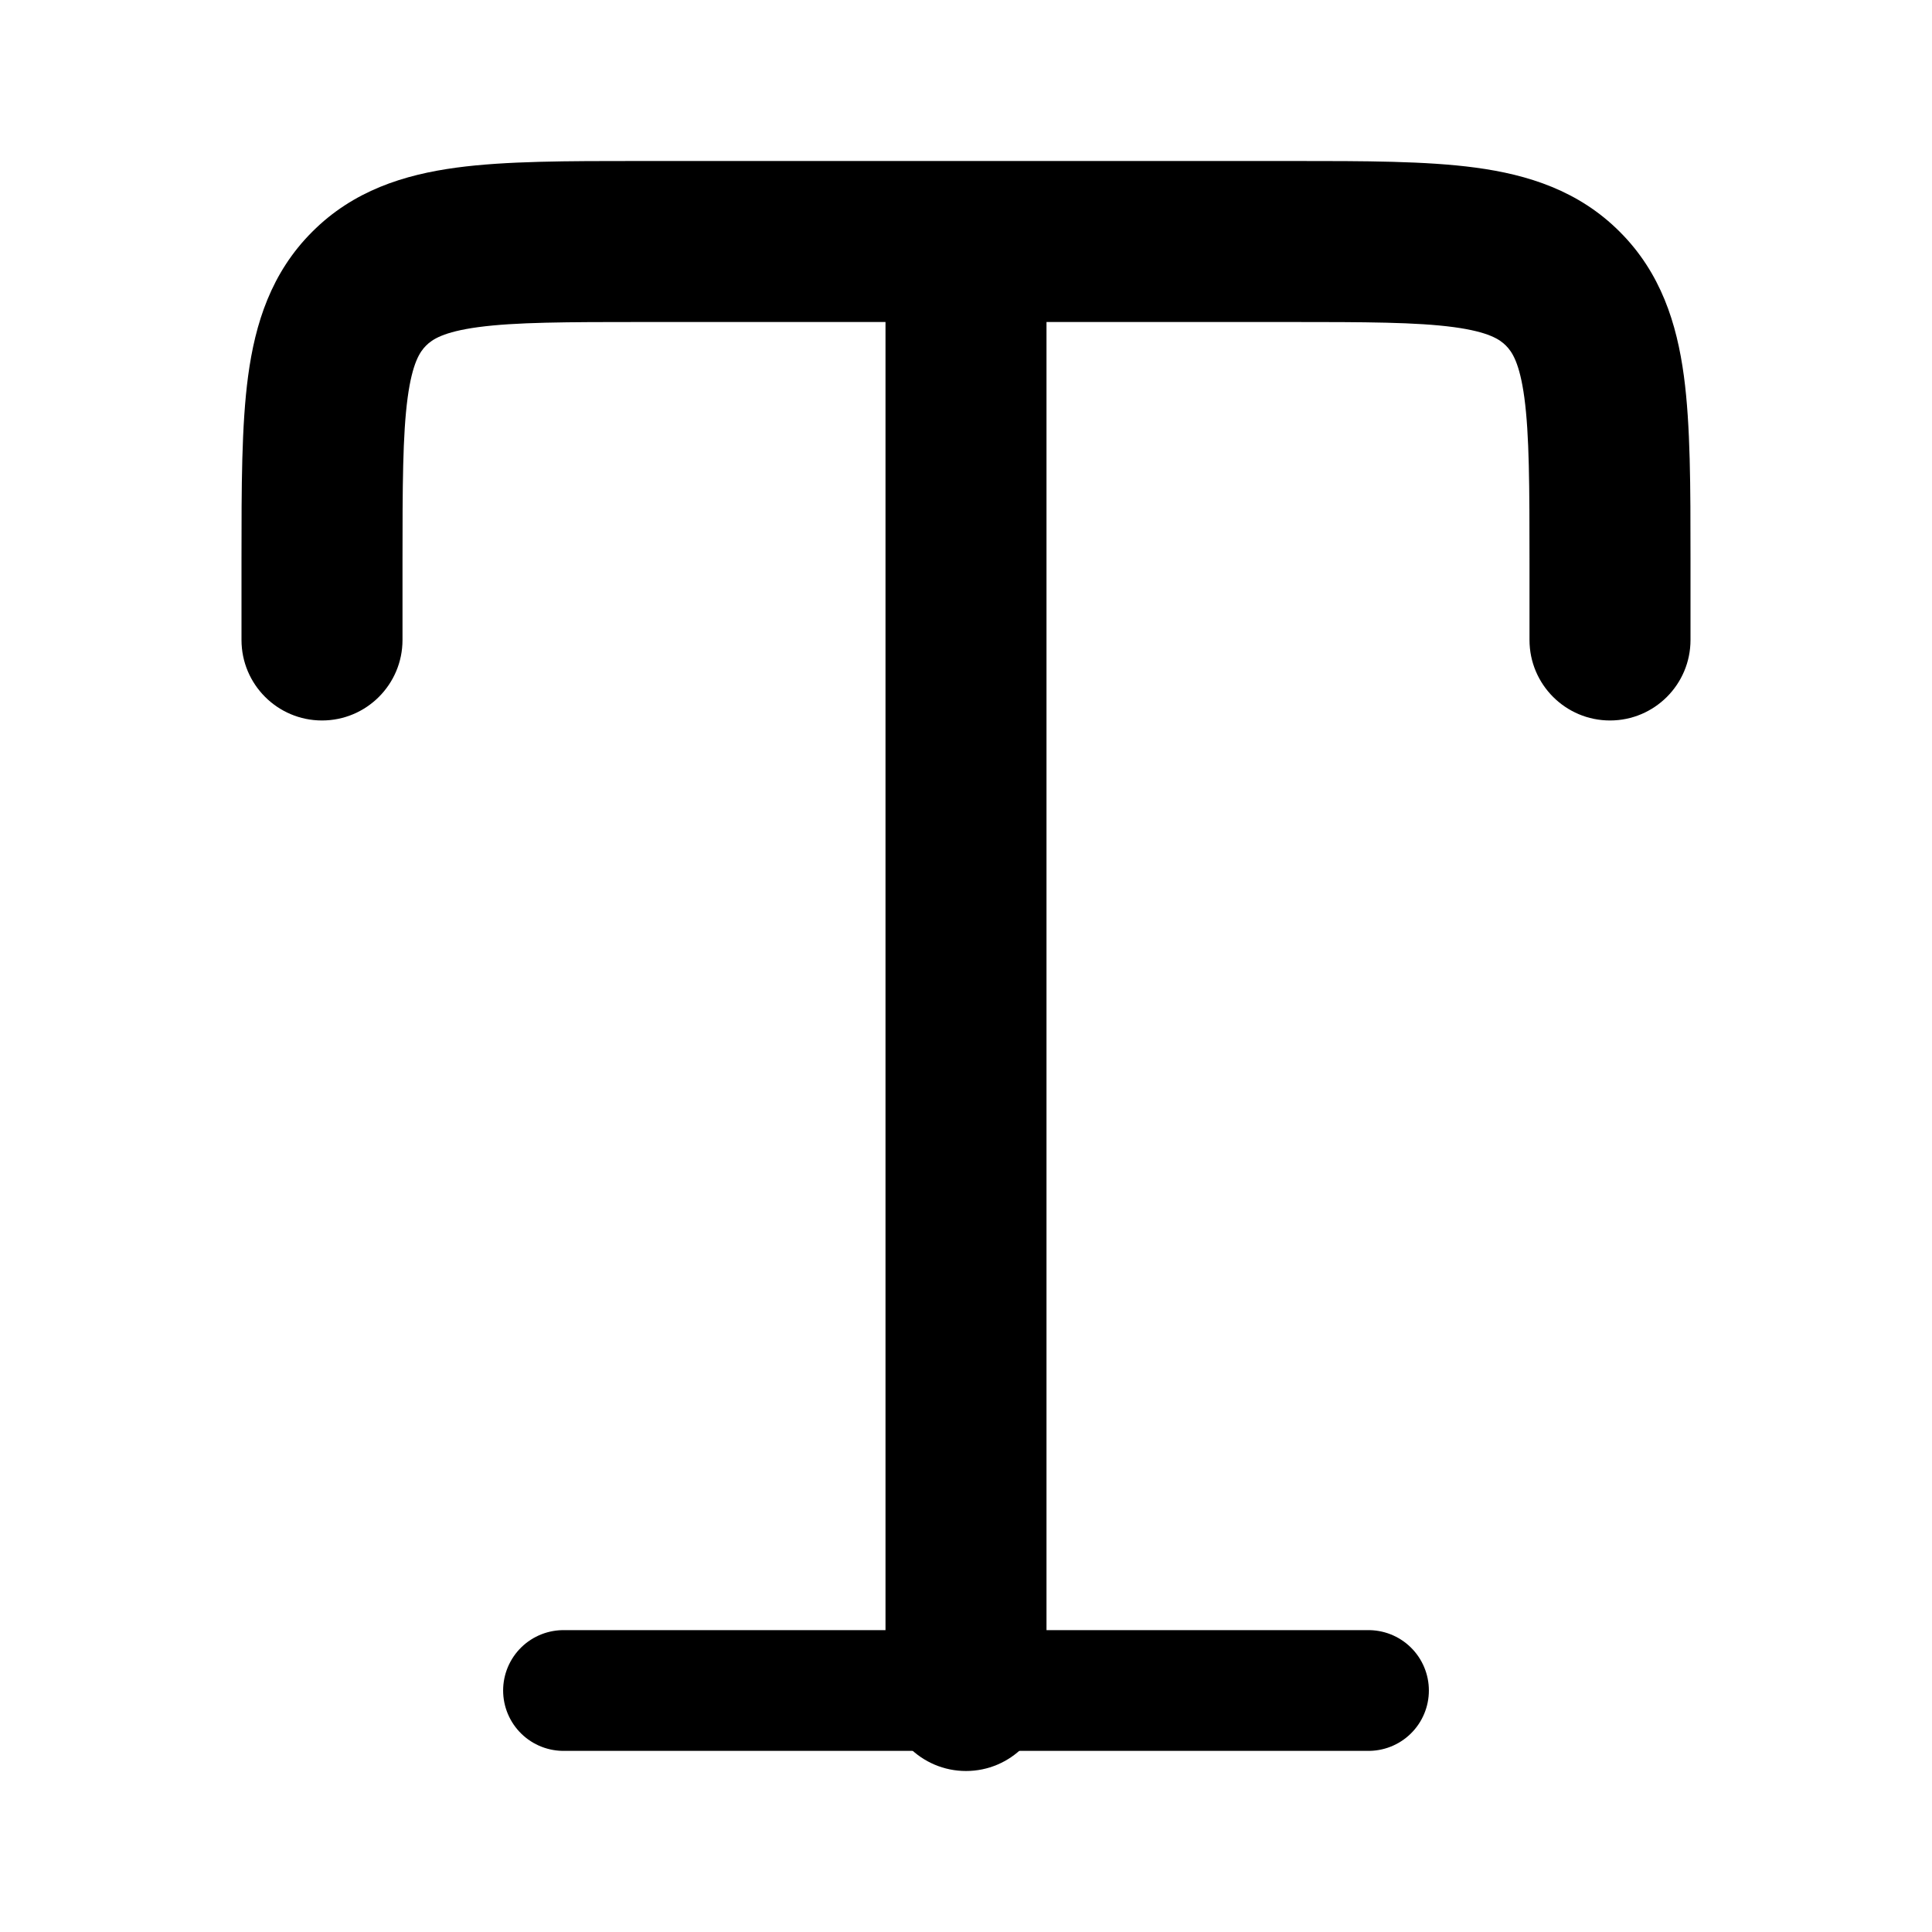
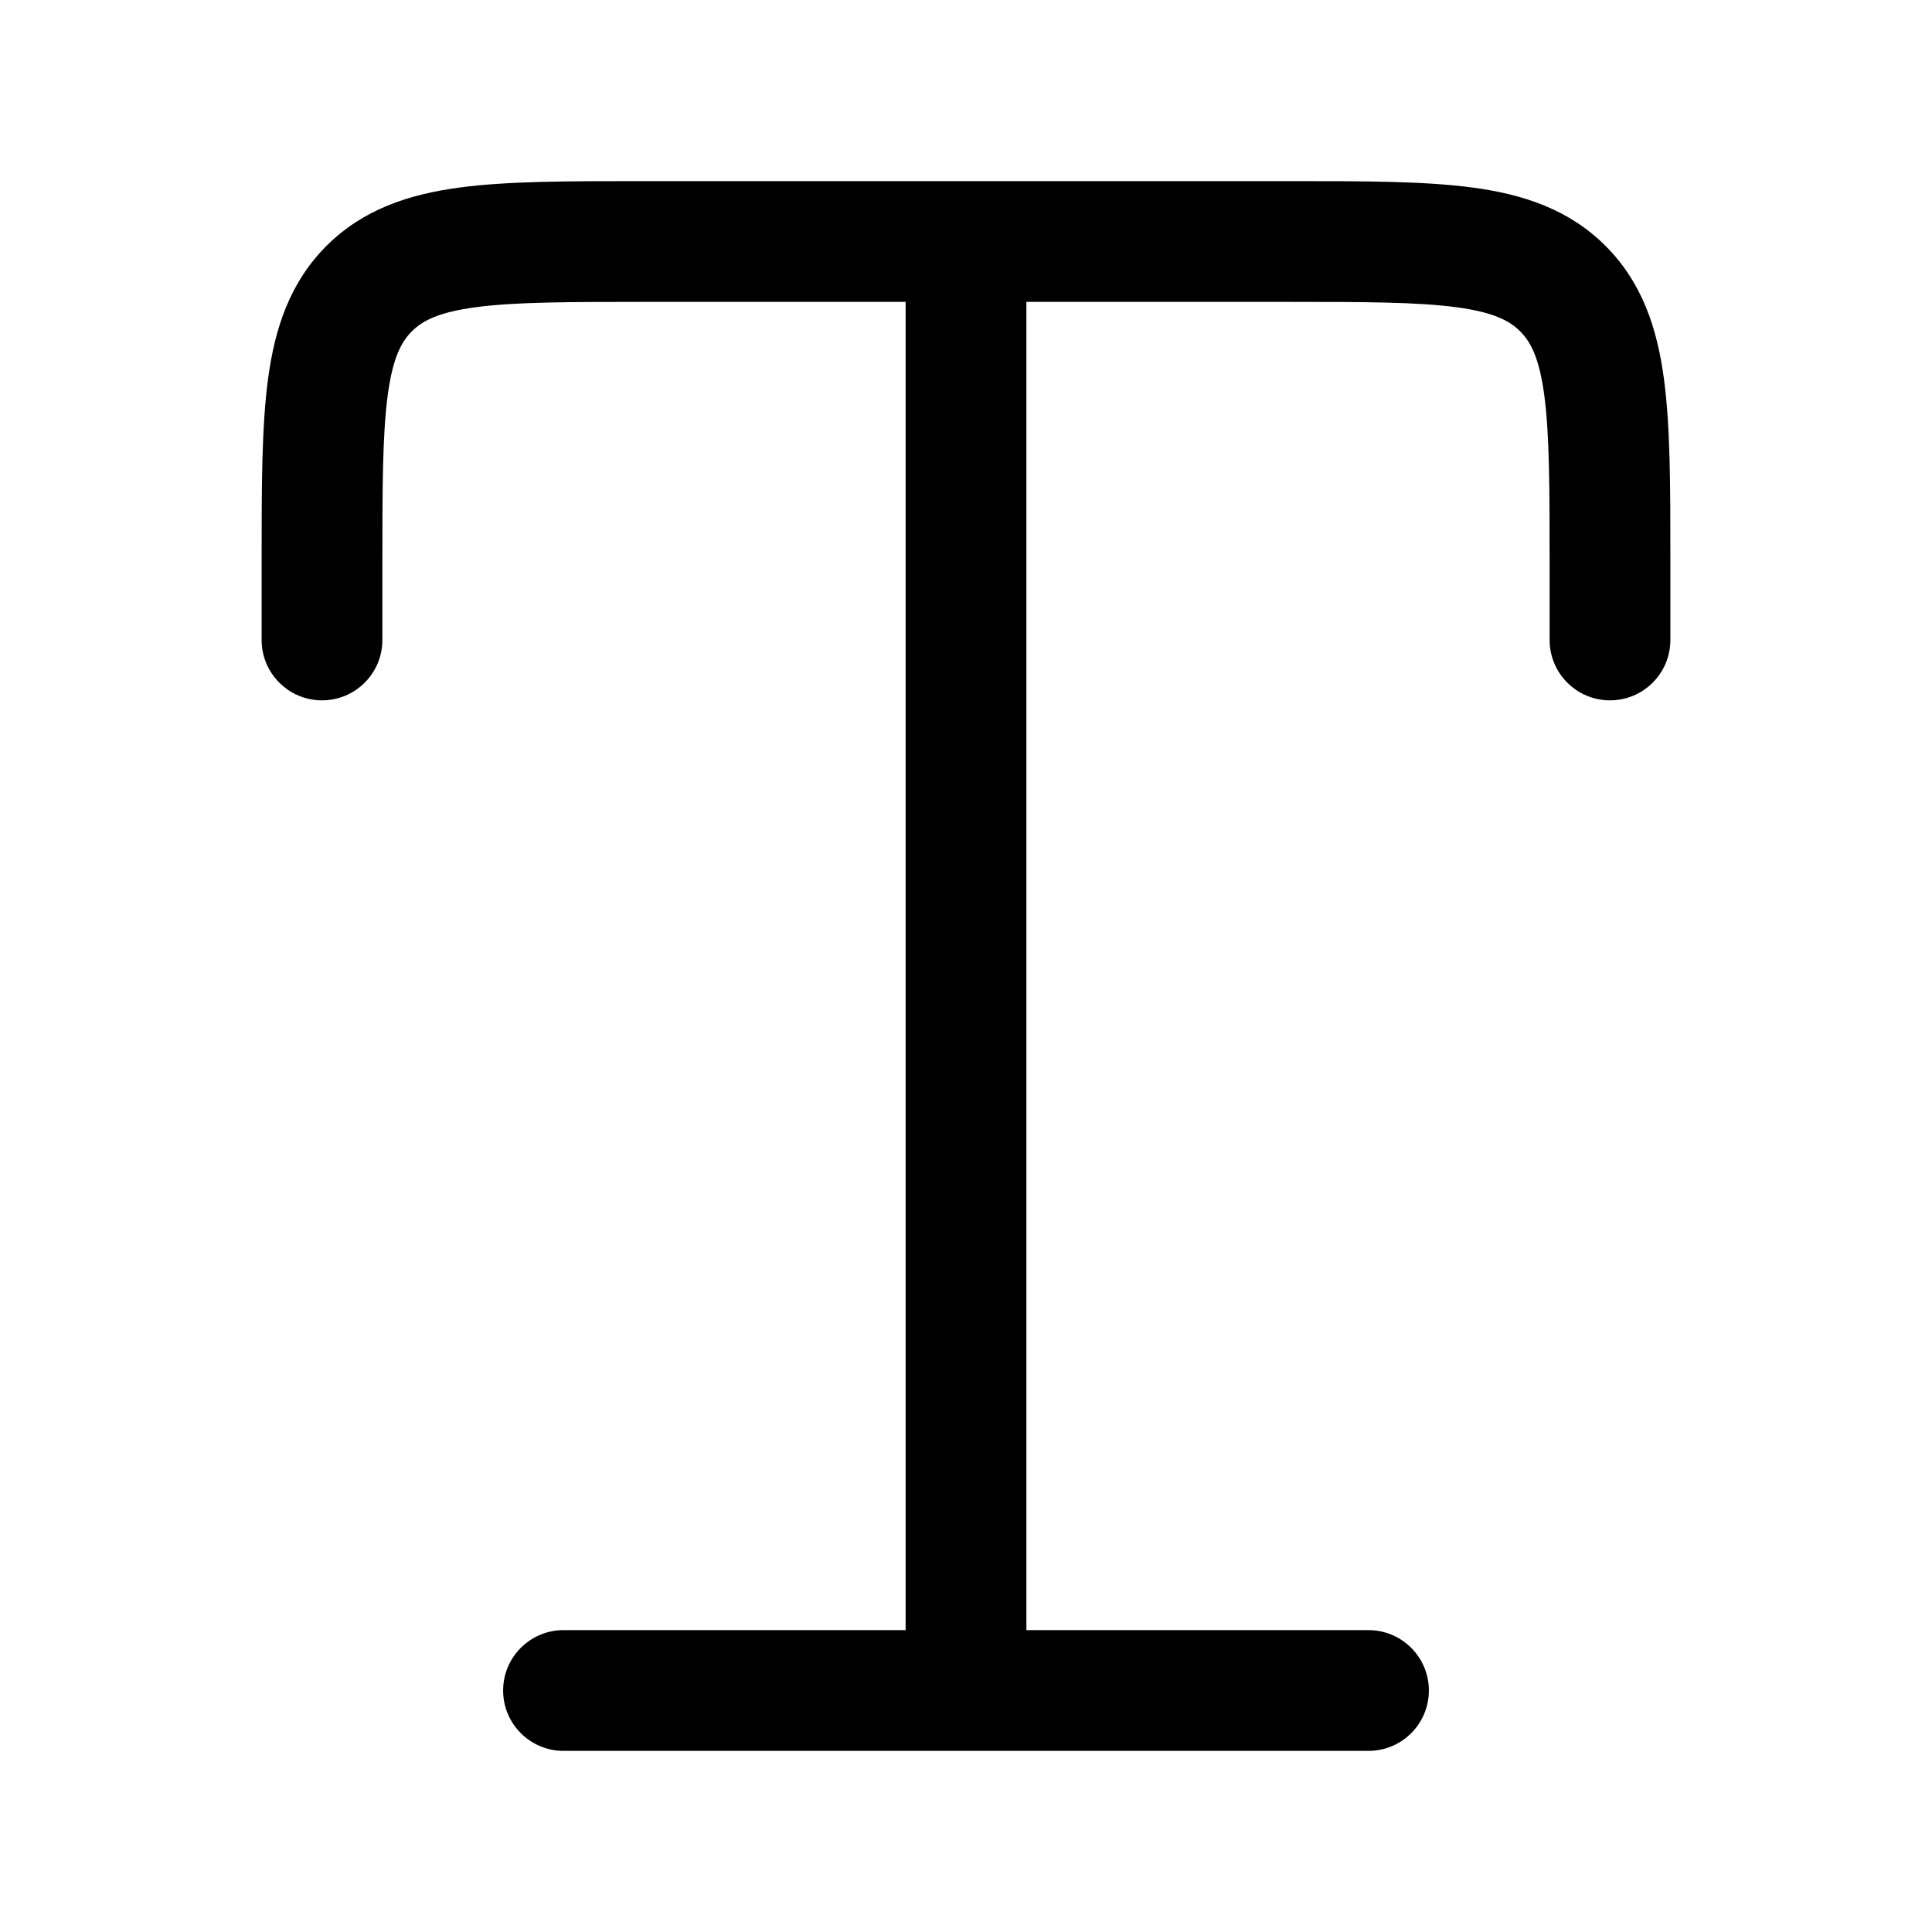
<svg xmlns="http://www.w3.org/2000/svg" width="64" height="64" viewBox="0 0 24 24" fill="none">
-   <path fill-rule="evenodd" clip-rule="evenodd" d="M7.934 2C7.956 2 7.978 2 8 2L16.066 2C16.952 2 17.716 2 18.328 2.082C18.983 2.17 19.612 2.369 20.121 2.879C20.631 3.388 20.83 4.017 20.918 4.672C21 5.284 21 6.048 21 6.934L21 7.95C21 8.502 20.552 8.95 20 8.95C19.448 8.95 19 8.502 19 7.95V7C19 6.029 18.998 5.401 18.936 4.939C18.877 4.505 18.783 4.369 18.707 4.293C18.631 4.217 18.495 4.123 18.061 4.064C17.599 4.002 16.971 4 16 4H13V21C13 21.552 12.552 22 12 22C11.448 22 11 21.552 11 21V4H8C7.029 4 6.401 4.002 5.939 4.064C5.505 4.123 5.369 4.217 5.293 4.293C5.217 4.369 5.123 4.505 5.064 4.939C5.002 5.401 5 6.029 5 7V7.95C5 8.502 4.552 8.95 4 8.95C3.448 8.95 3 8.502 3 7.95V7C3 6.978 3 6.956 3 6.934C3 6.048 3 5.284 3.082 4.672C3.17 4.017 3.369 3.388 3.879 2.879C4.388 2.369 5.017 2.17 5.672 2.082C6.284 2 7.048 2 7.934 2Z" fill="currentColor" />
-   <path d="M7 21H17" stroke="currentColor" stroke-width="1.5" stroke-linecap="round" stroke-linejoin="round" />
+   <path d="M7.948 2.25C7.05 2.25 6.3 2.25 5.706 2.33C5.078 2.414 4.511 2.6 4.055 3.055C3.6 3.511 3.414 4.078 3.33 4.706C3.25 5.3 3.25 6.05 3.25 6.948L3.25 7.95C3.25 8.364 3.586 8.7 4 8.7C4.414 8.7 4.75 8.364 4.75 7.95V7C4.75 6.036 4.752 5.388 4.817 4.905C4.879 4.444 4.986 4.246 5.116 4.116C5.246 3.986 5.444 3.879 5.905 3.817C6.388 3.752 7.036 3.75 8 3.75H11.25V20.25H7C6.586 20.25 6.25 20.586 6.25 21C6.25 21.414 6.586 21.75 7 21.75H17C17.414 21.75 17.75 21.414 17.75 21C17.75 20.586 17.414 20.25 17 20.25H12.75V3.75H16C16.964 3.75 17.612 3.752 18.095 3.817C18.556 3.879 18.754 3.986 18.884 4.116C19.014 4.246 19.121 4.444 19.183 4.905C19.248 5.388 19.25 6.036 19.25 7V7.95C19.25 8.364 19.586 8.7 20 8.7C20.414 8.7 20.75 8.364 20.75 7.95V6.948C20.75 6.05 20.75 5.3 20.67 4.706C20.586 4.078 20.4 3.511 19.945 3.055C19.489 2.6 18.922 2.414 18.294 2.33C17.7 2.25 16.951 2.25 16.052 2.25H7.948Z" fill="currentColor" />
</svg>
